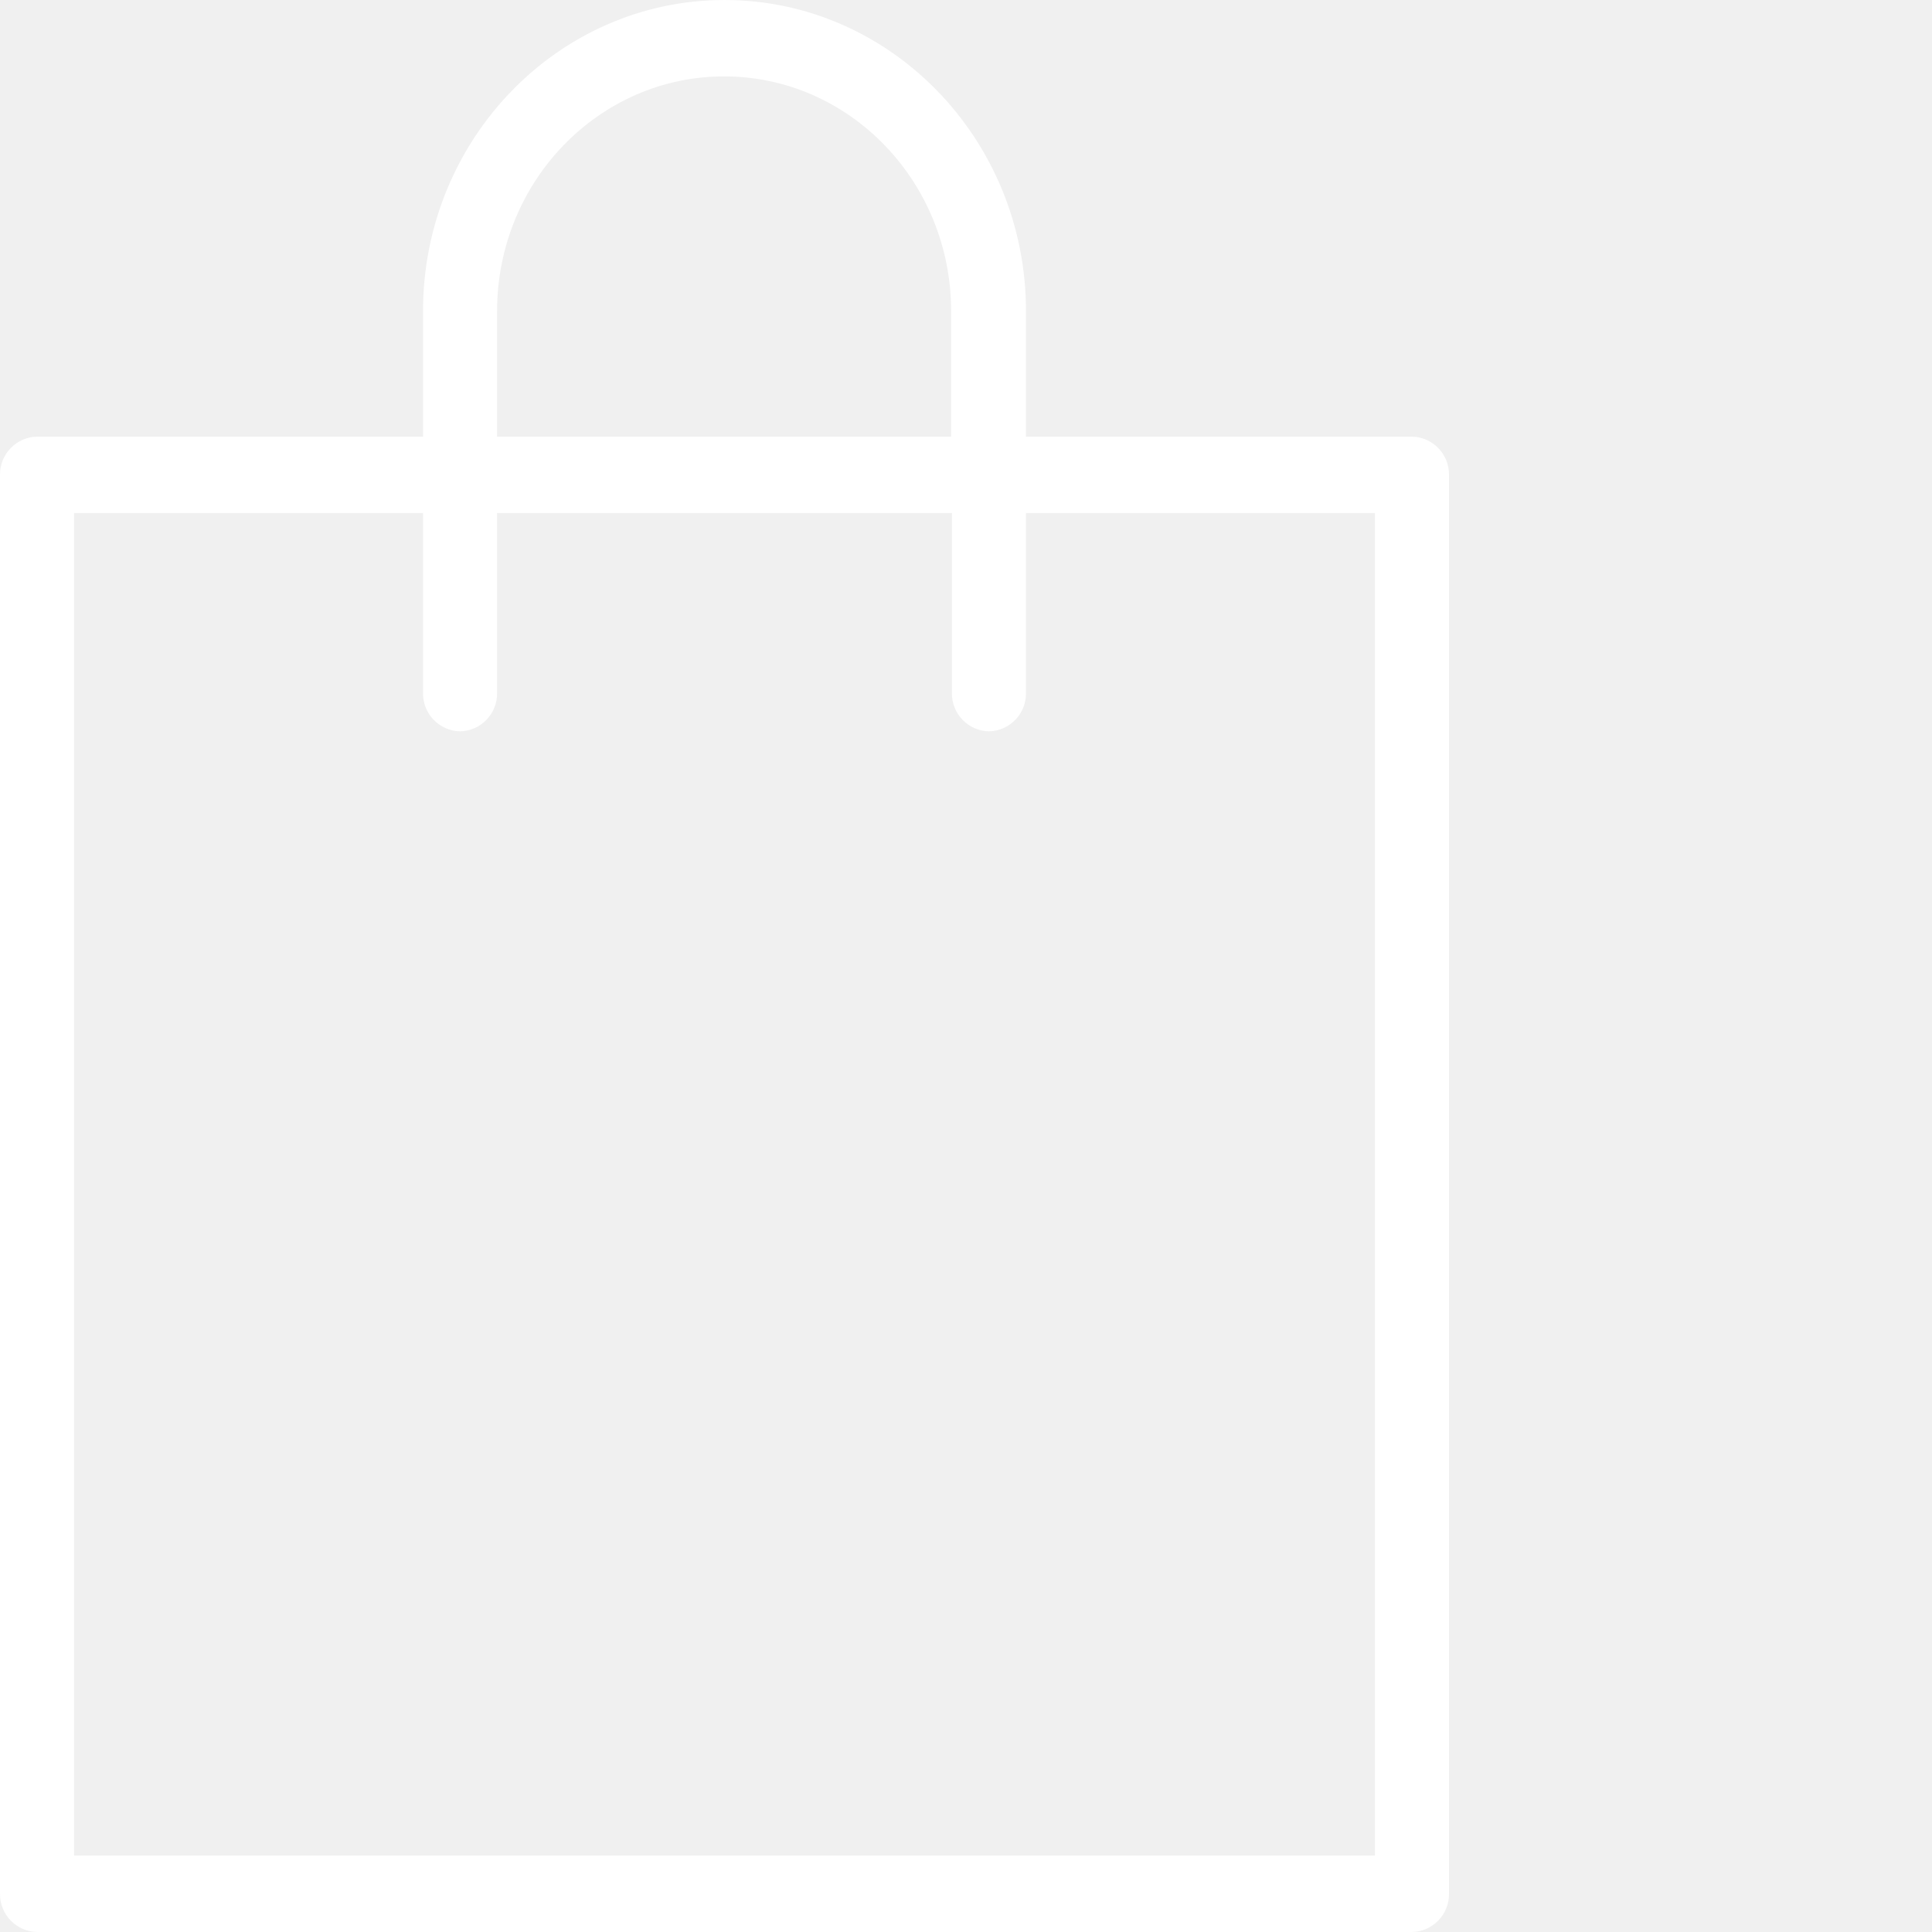
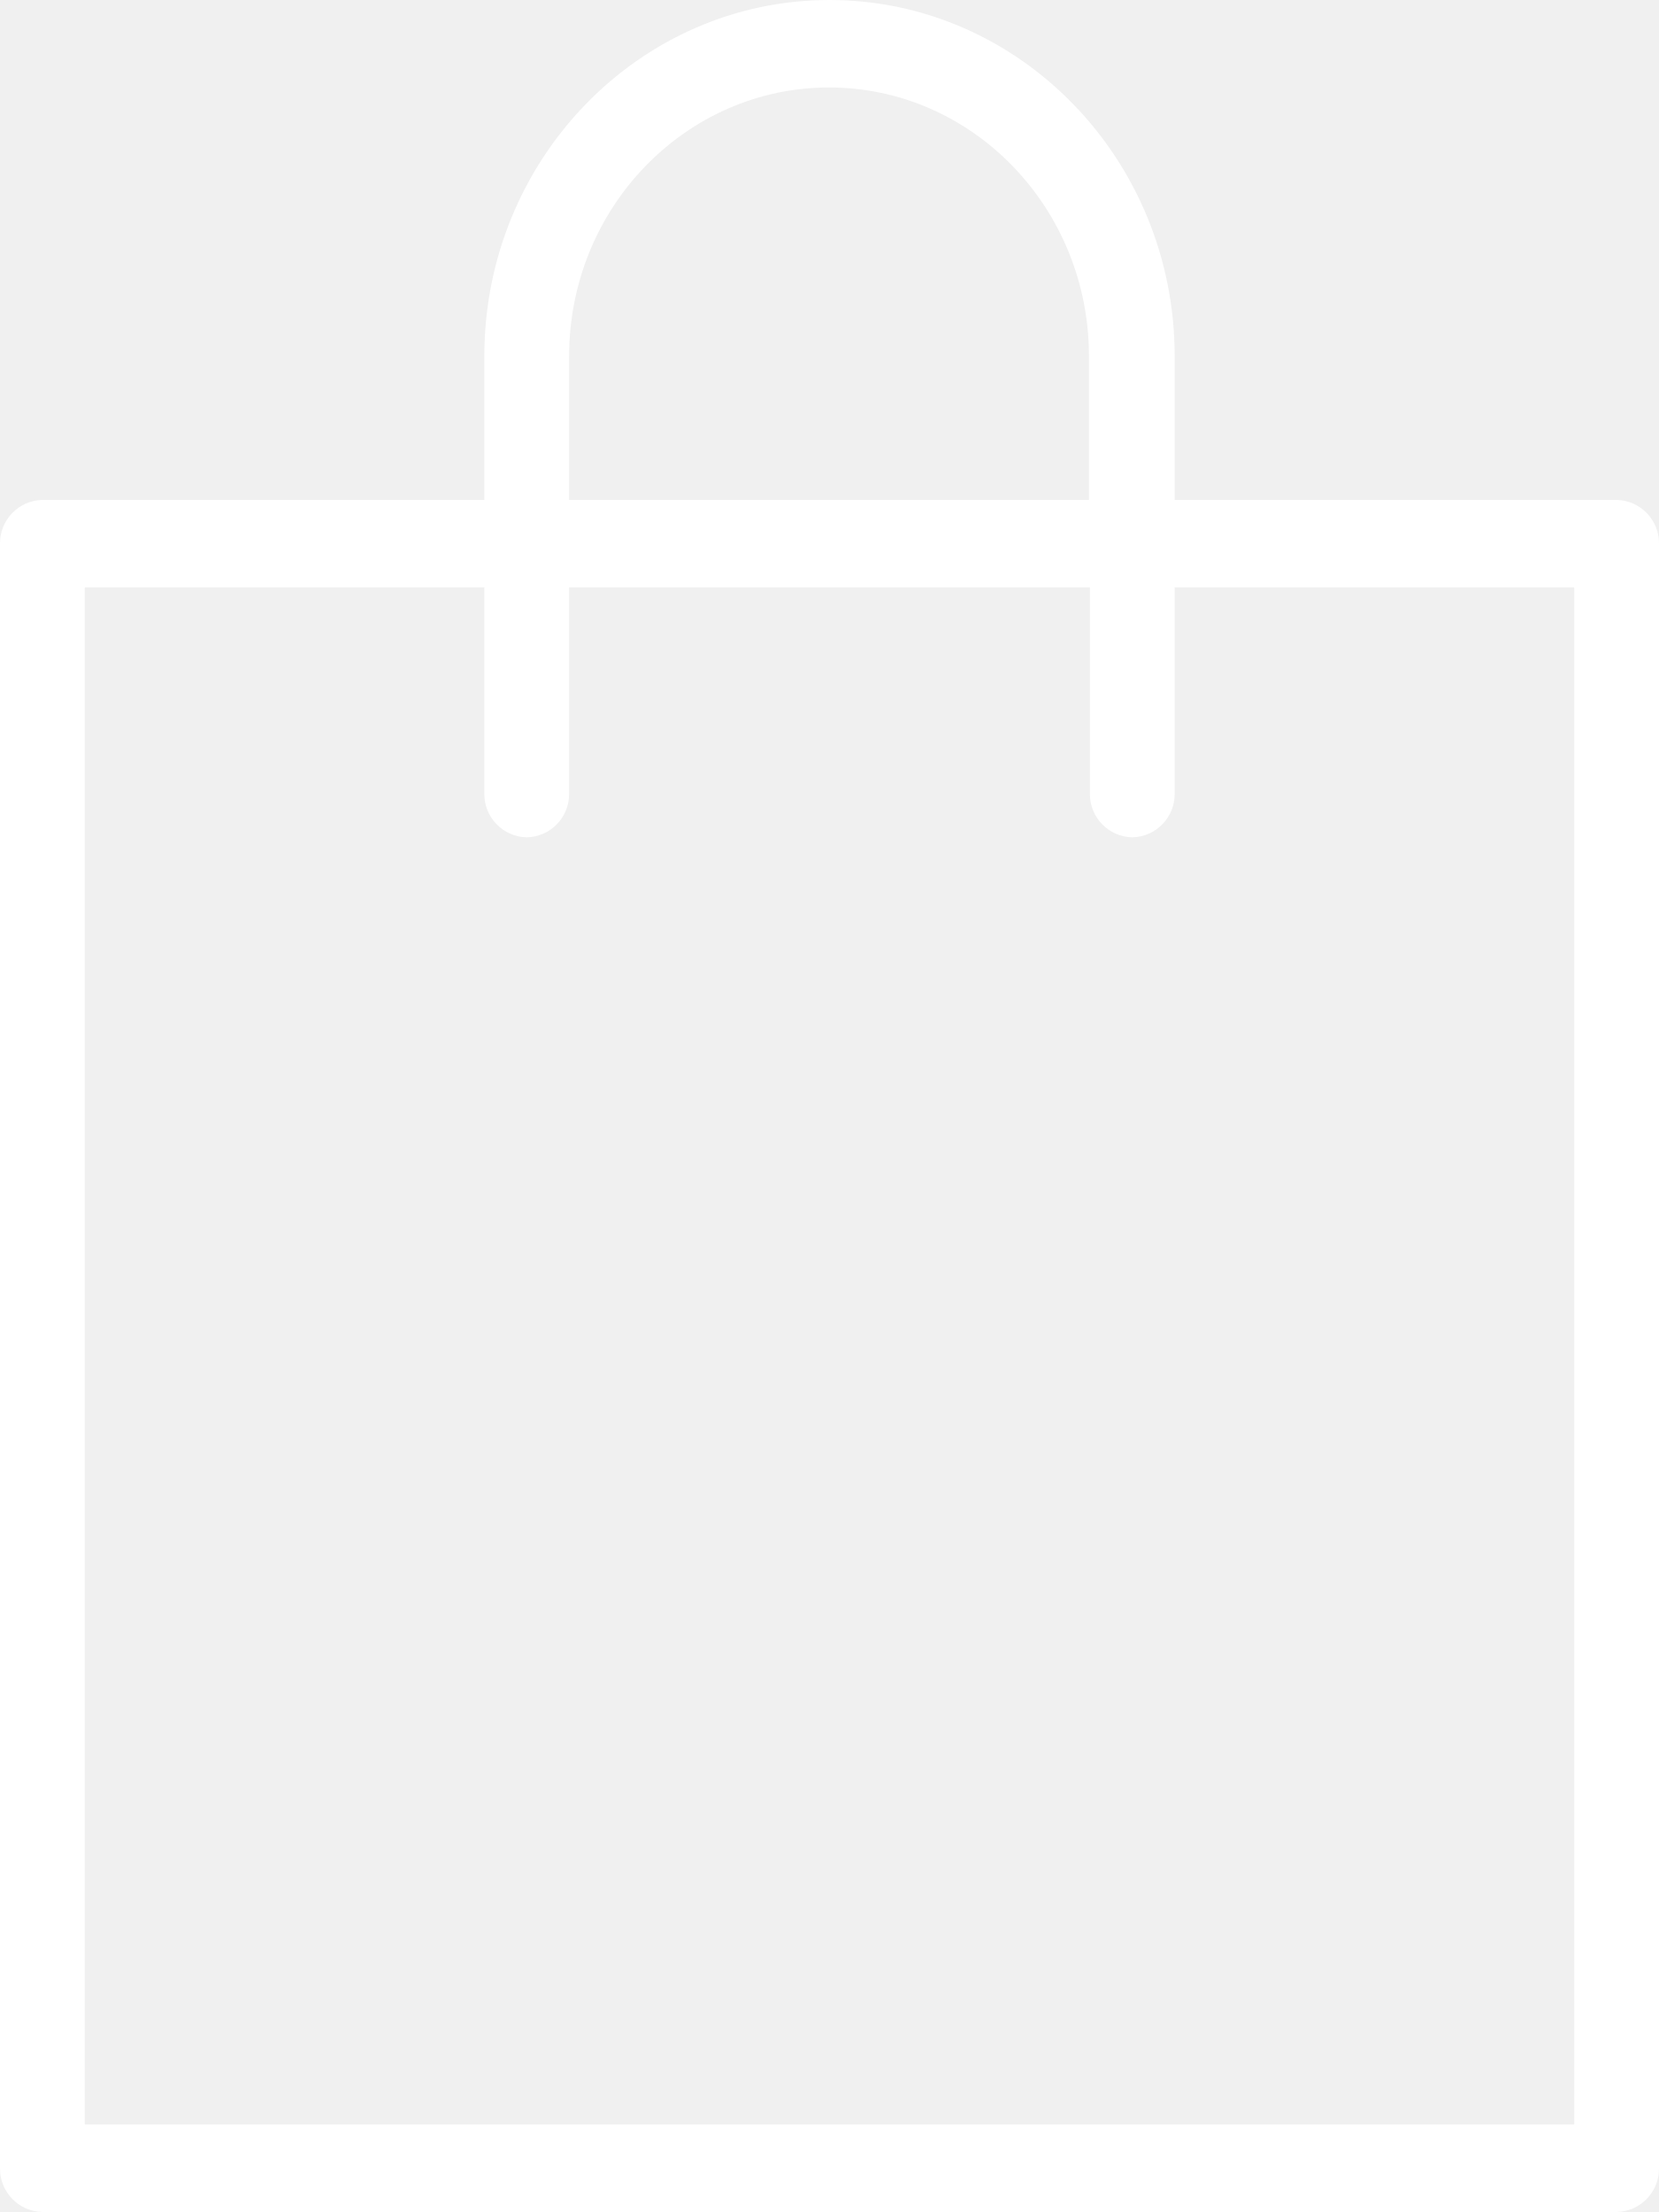
- <svg xmlns="http://www.w3.org/2000/svg" width="24" height="24" fill="white">
+ <svg xmlns="http://www.w3.org/2000/svg" width="18" height="24" fill="white">
  <g>
    <path class="bag-path-static" d="M17.54 5.424a.47.47 0 0 1 .46.474v17.627a.47.47 0 0 1-.46.475H.46a.47.47 0 0 1-.46-.475V5.898a.47.47 0 0 1 .46-.474h4.795v-1.56C5.255 1.733 6.935 0 9 0c2.065 0 3.745 1.733 3.745 3.864v1.56zm-11.365 0h5.64v-1.56c0-1.608-1.264-2.915-2.82-2.915-1.555 0-2.82 1.307-2.82 2.915zm10.905.949h-4.335V8.61a.47.47 0 0 1-.46.475.47.47 0 0 1-.46-.475V6.373h-5.65V8.61a.47.47 0 0 1-.46.475.47.47 0 0 1-.46-.475V6.373H.92V23.05h16.16z" />
  </g>
</svg>
